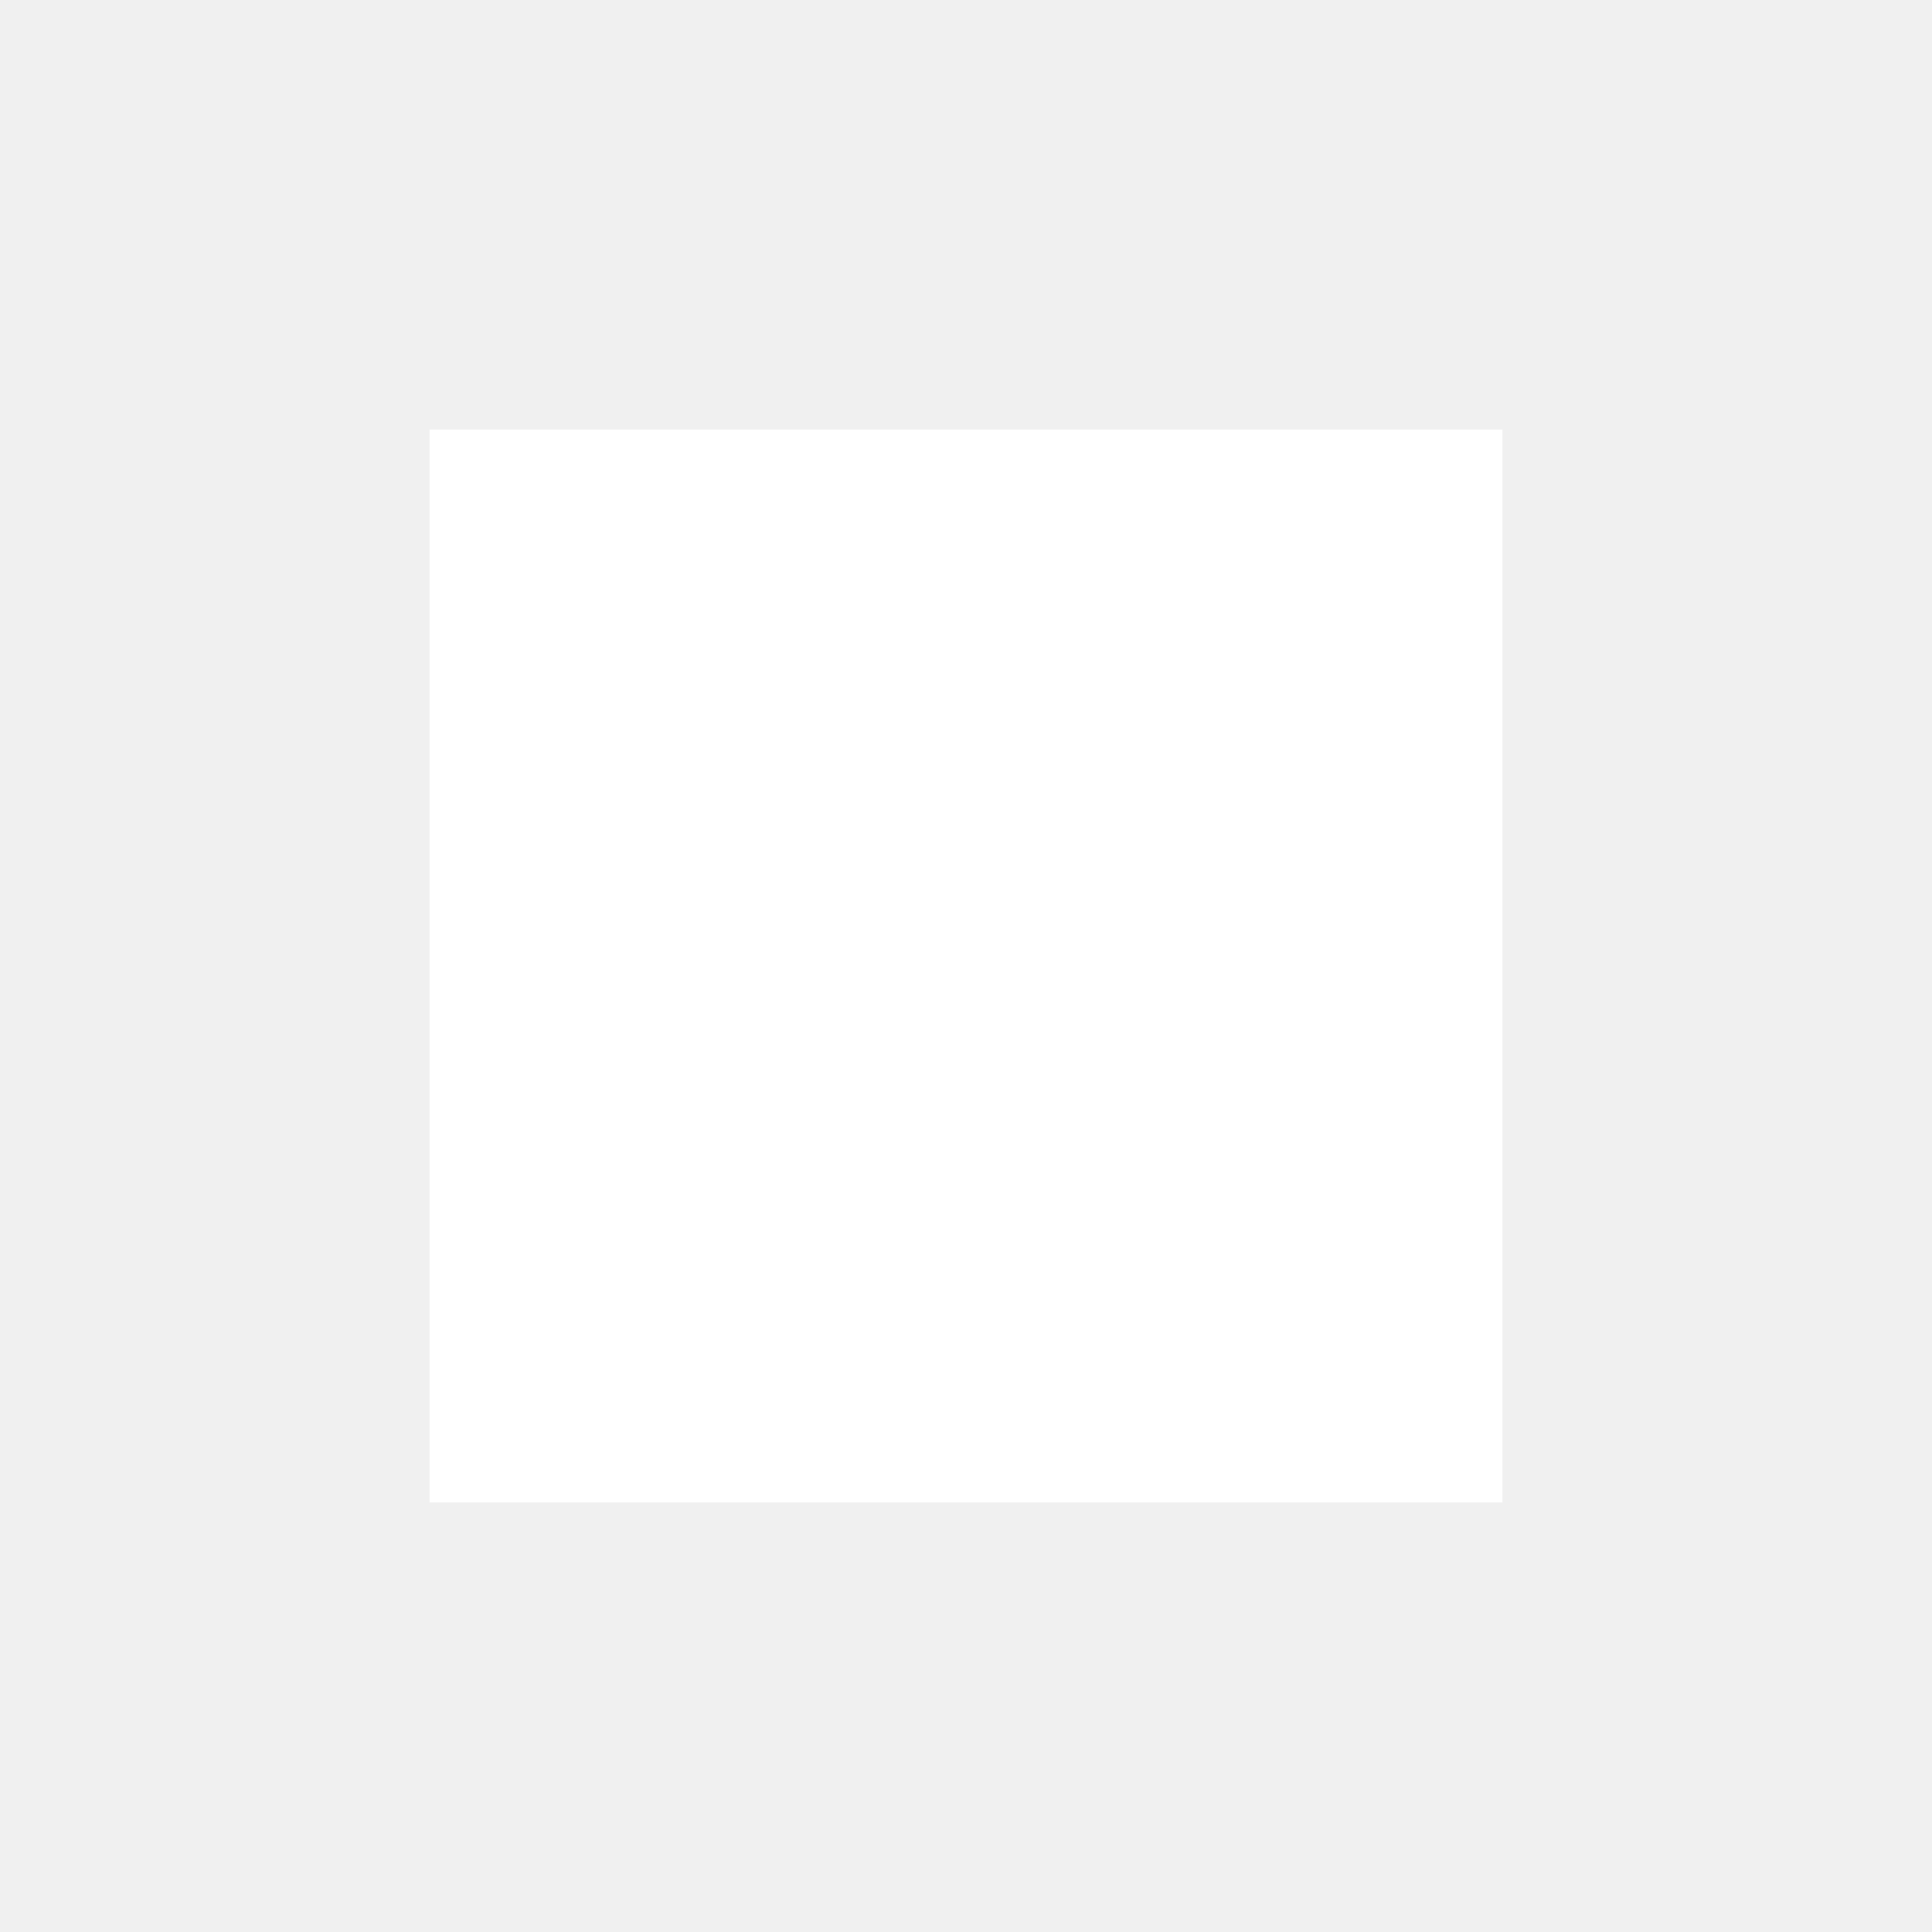
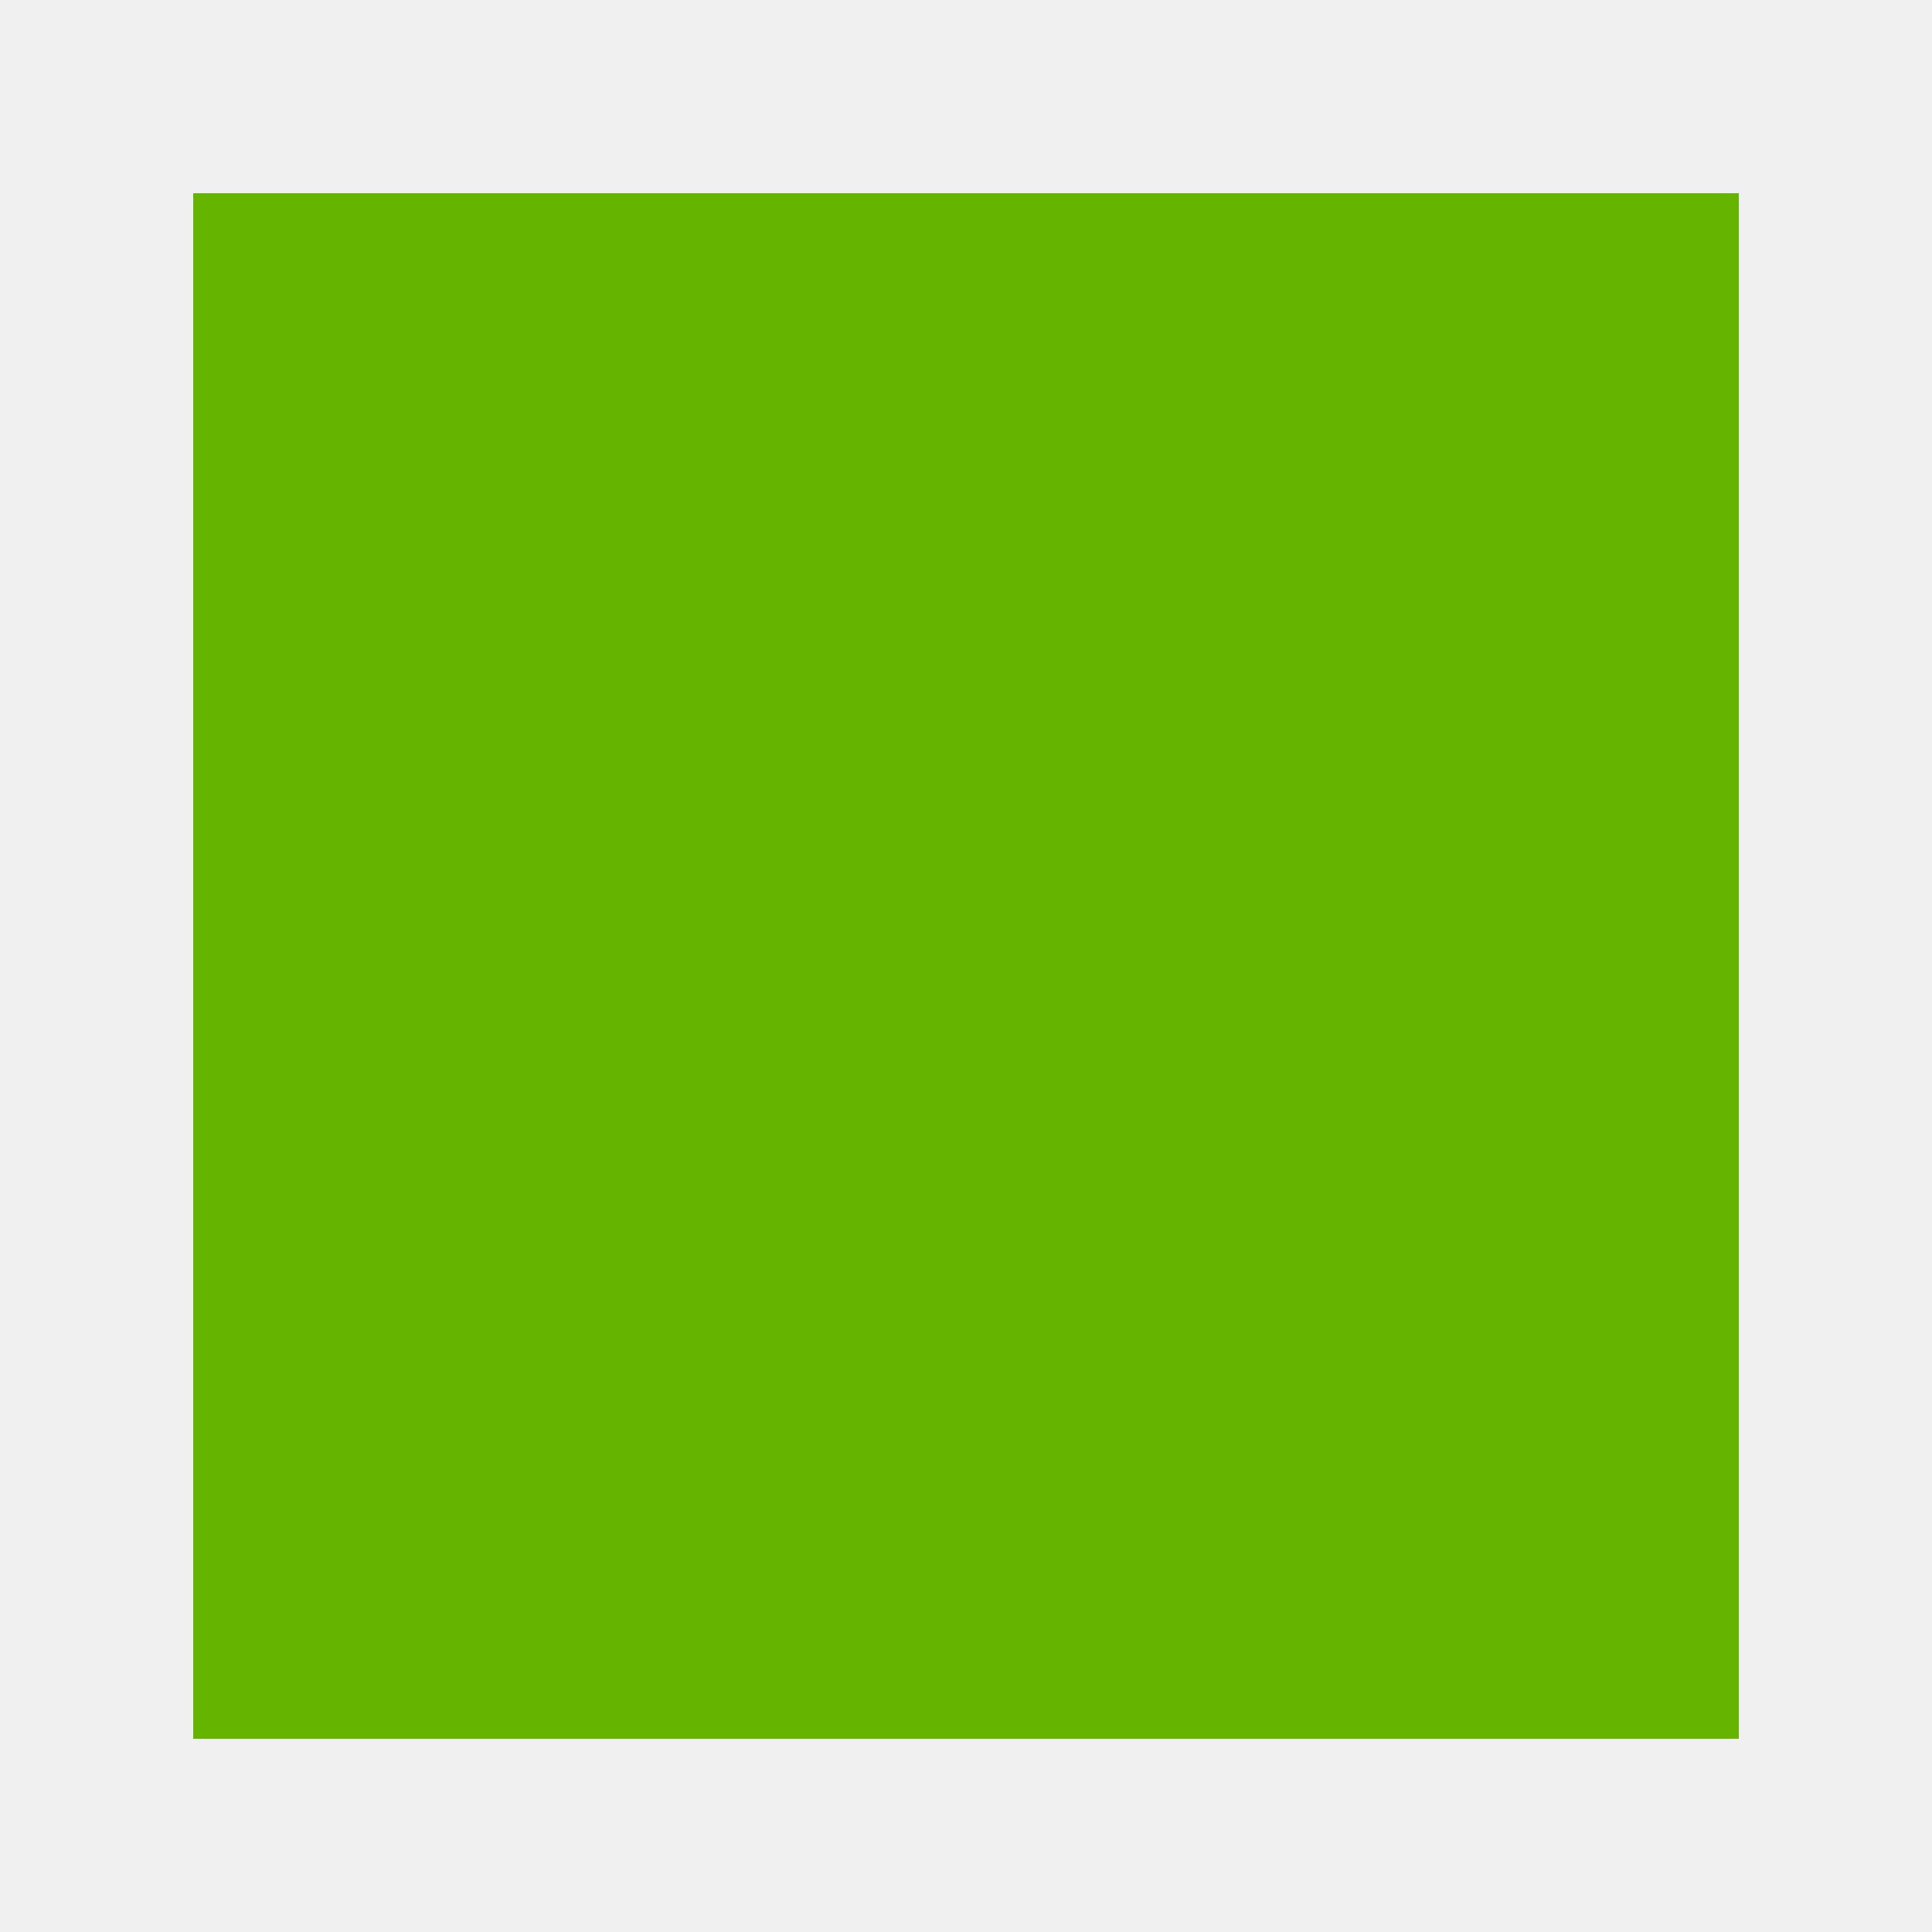
- <svg xmlns="http://www.w3.org/2000/svg" width="100%" height="100%" viewBox="0 0 512 512" version="1.1" xml:space="preserve" style="fill-rule:evenodd;clip-rule:evenodd;stroke-linejoin:round;stroke-miterlimit:2;">
-   <g transform="matrix(0.644222,0,0,0.644222,91.0791,91.0791)">
-     <rect x="35.332" y="35.332" width="441.337" height="441.337" style="fill:white;" />
+ <svg xmlns="http://www.w3.org/2000/svg" style="isolation:isolate" viewBox="0 0 500 500" width="500pt" height="500pt">
+   <defs>
+     <clipPath id="_clipPath_CcZhHtWSz1rfcM5JhRSyZBmsVGP0Fwny">
+       <rect width="500" height="500" />
+     </clipPath>
+   </defs>
+   <g>
+     <rect x="50" y="50" width="400" height="400" transform="matrix(1,0,0,1,0,0)" fill="rgb(100,180,0)" />
  </g>
</svg>
